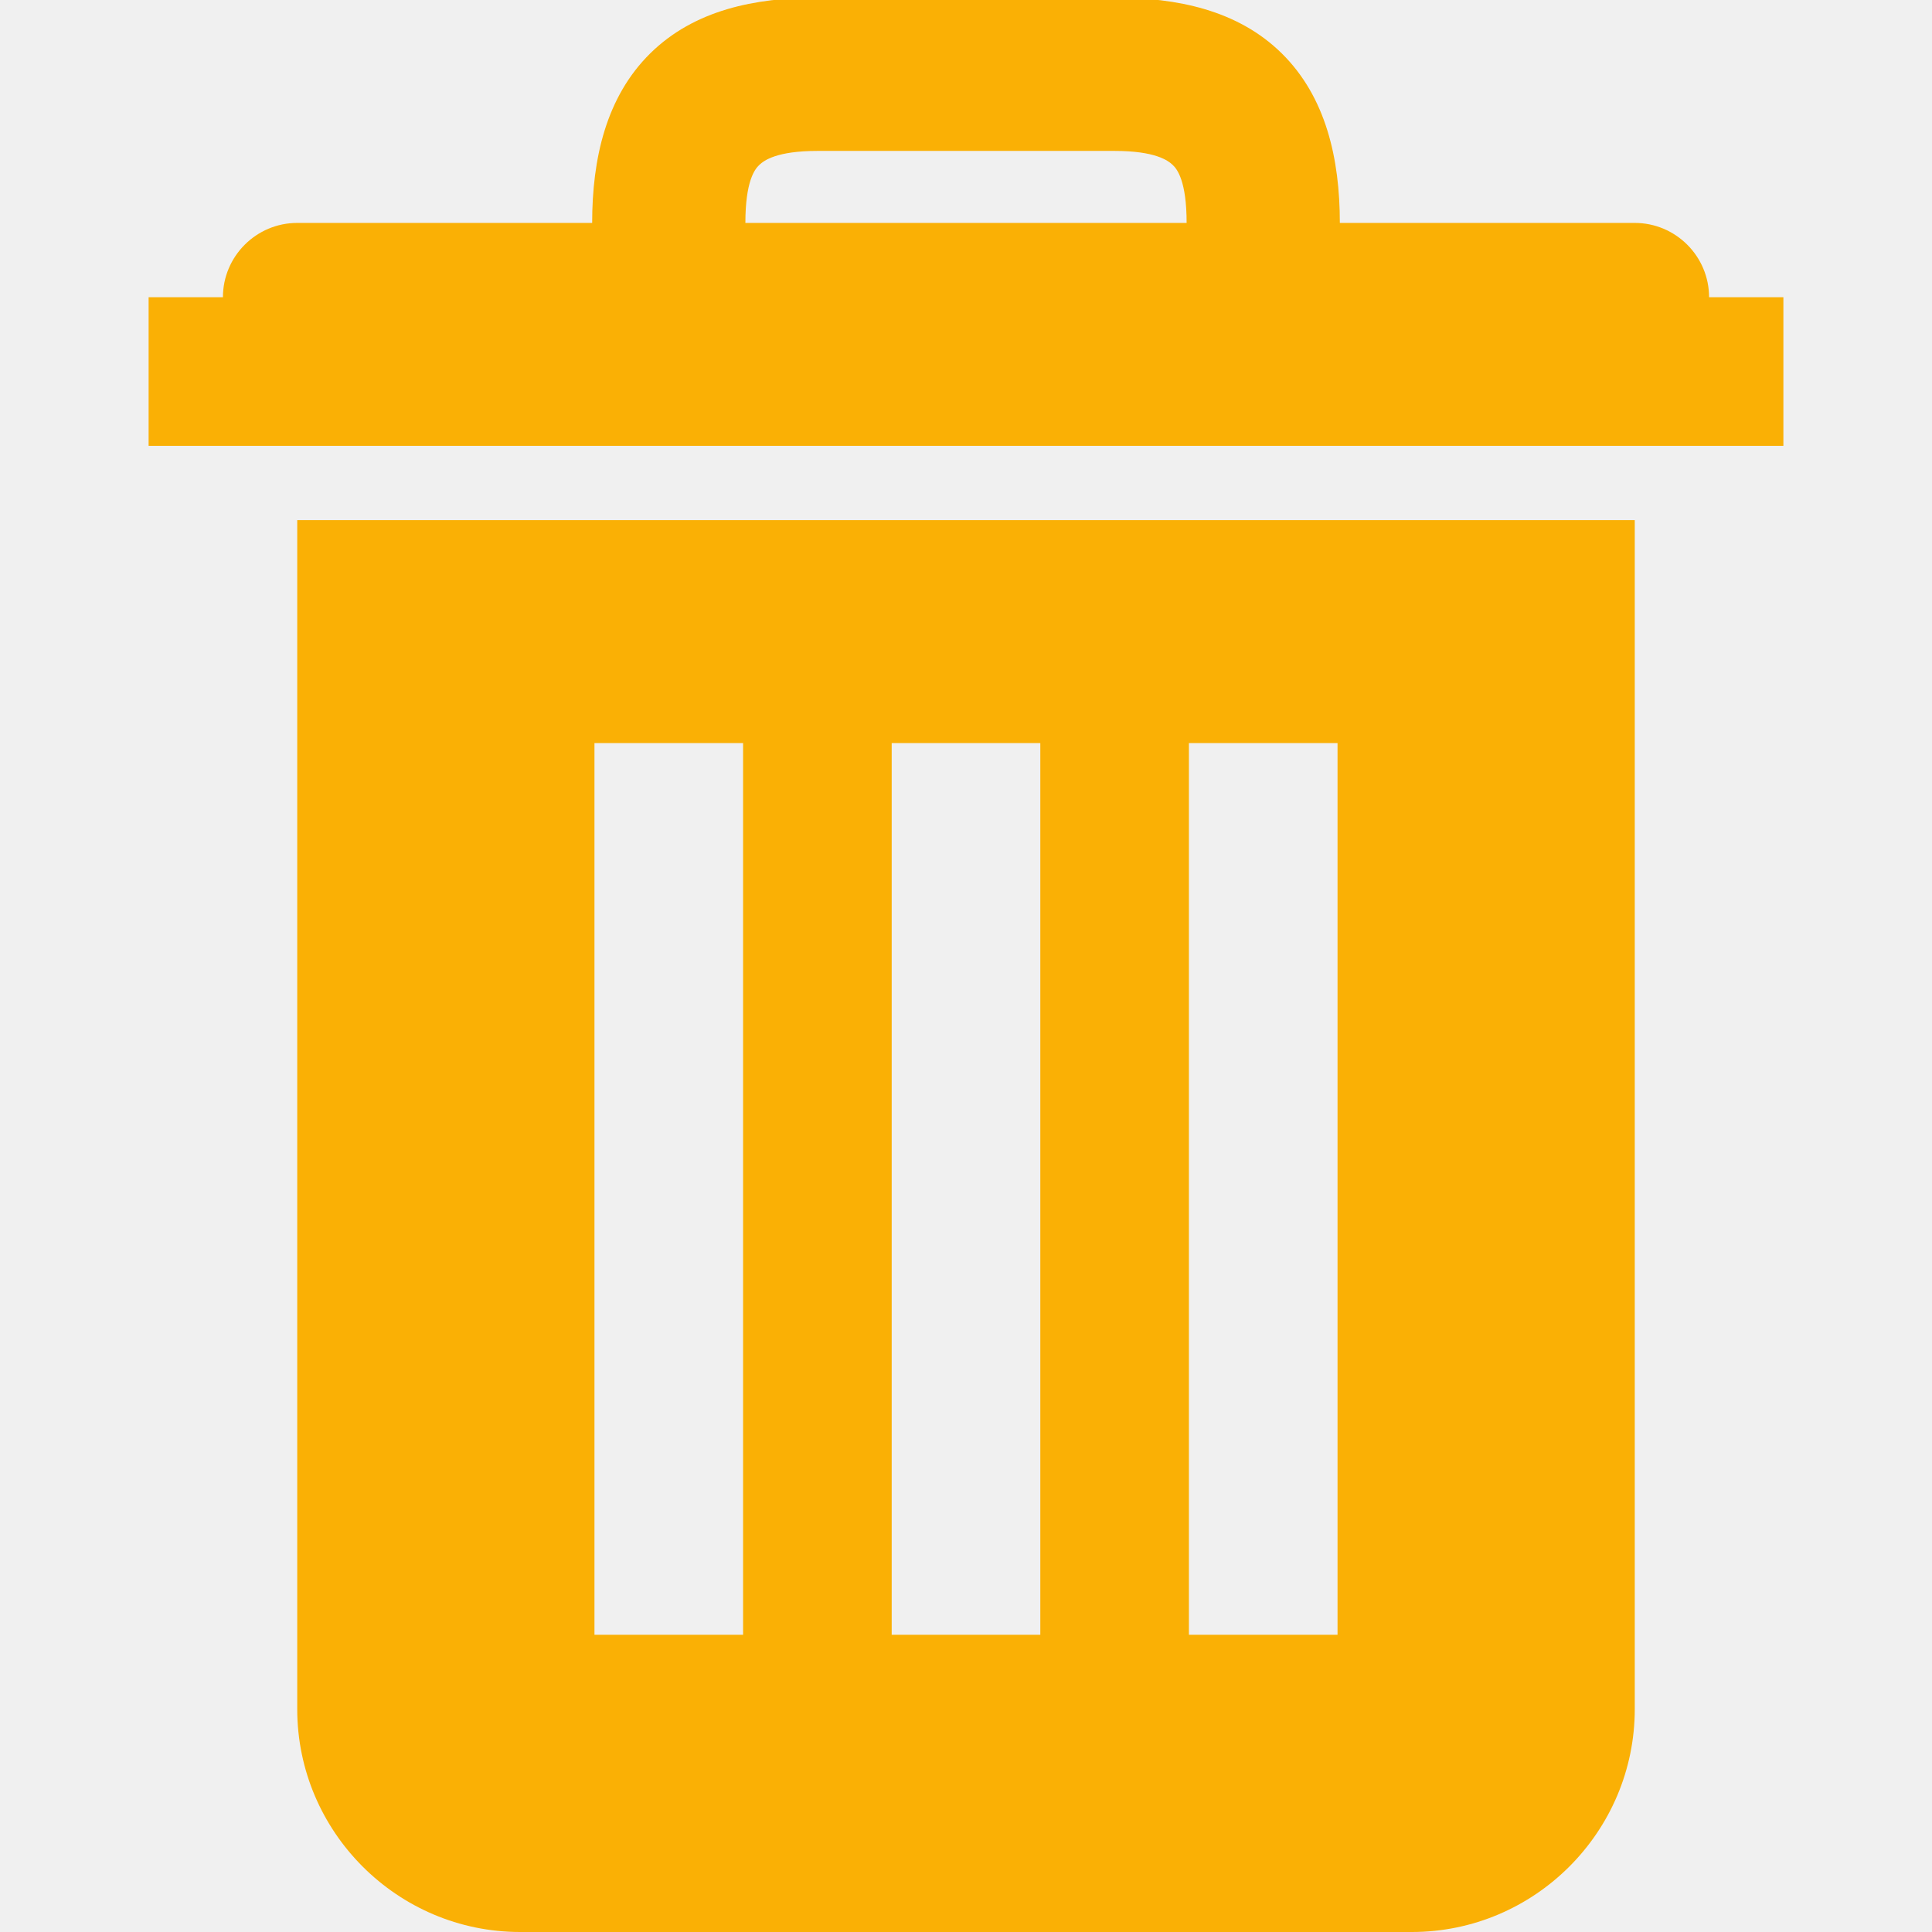
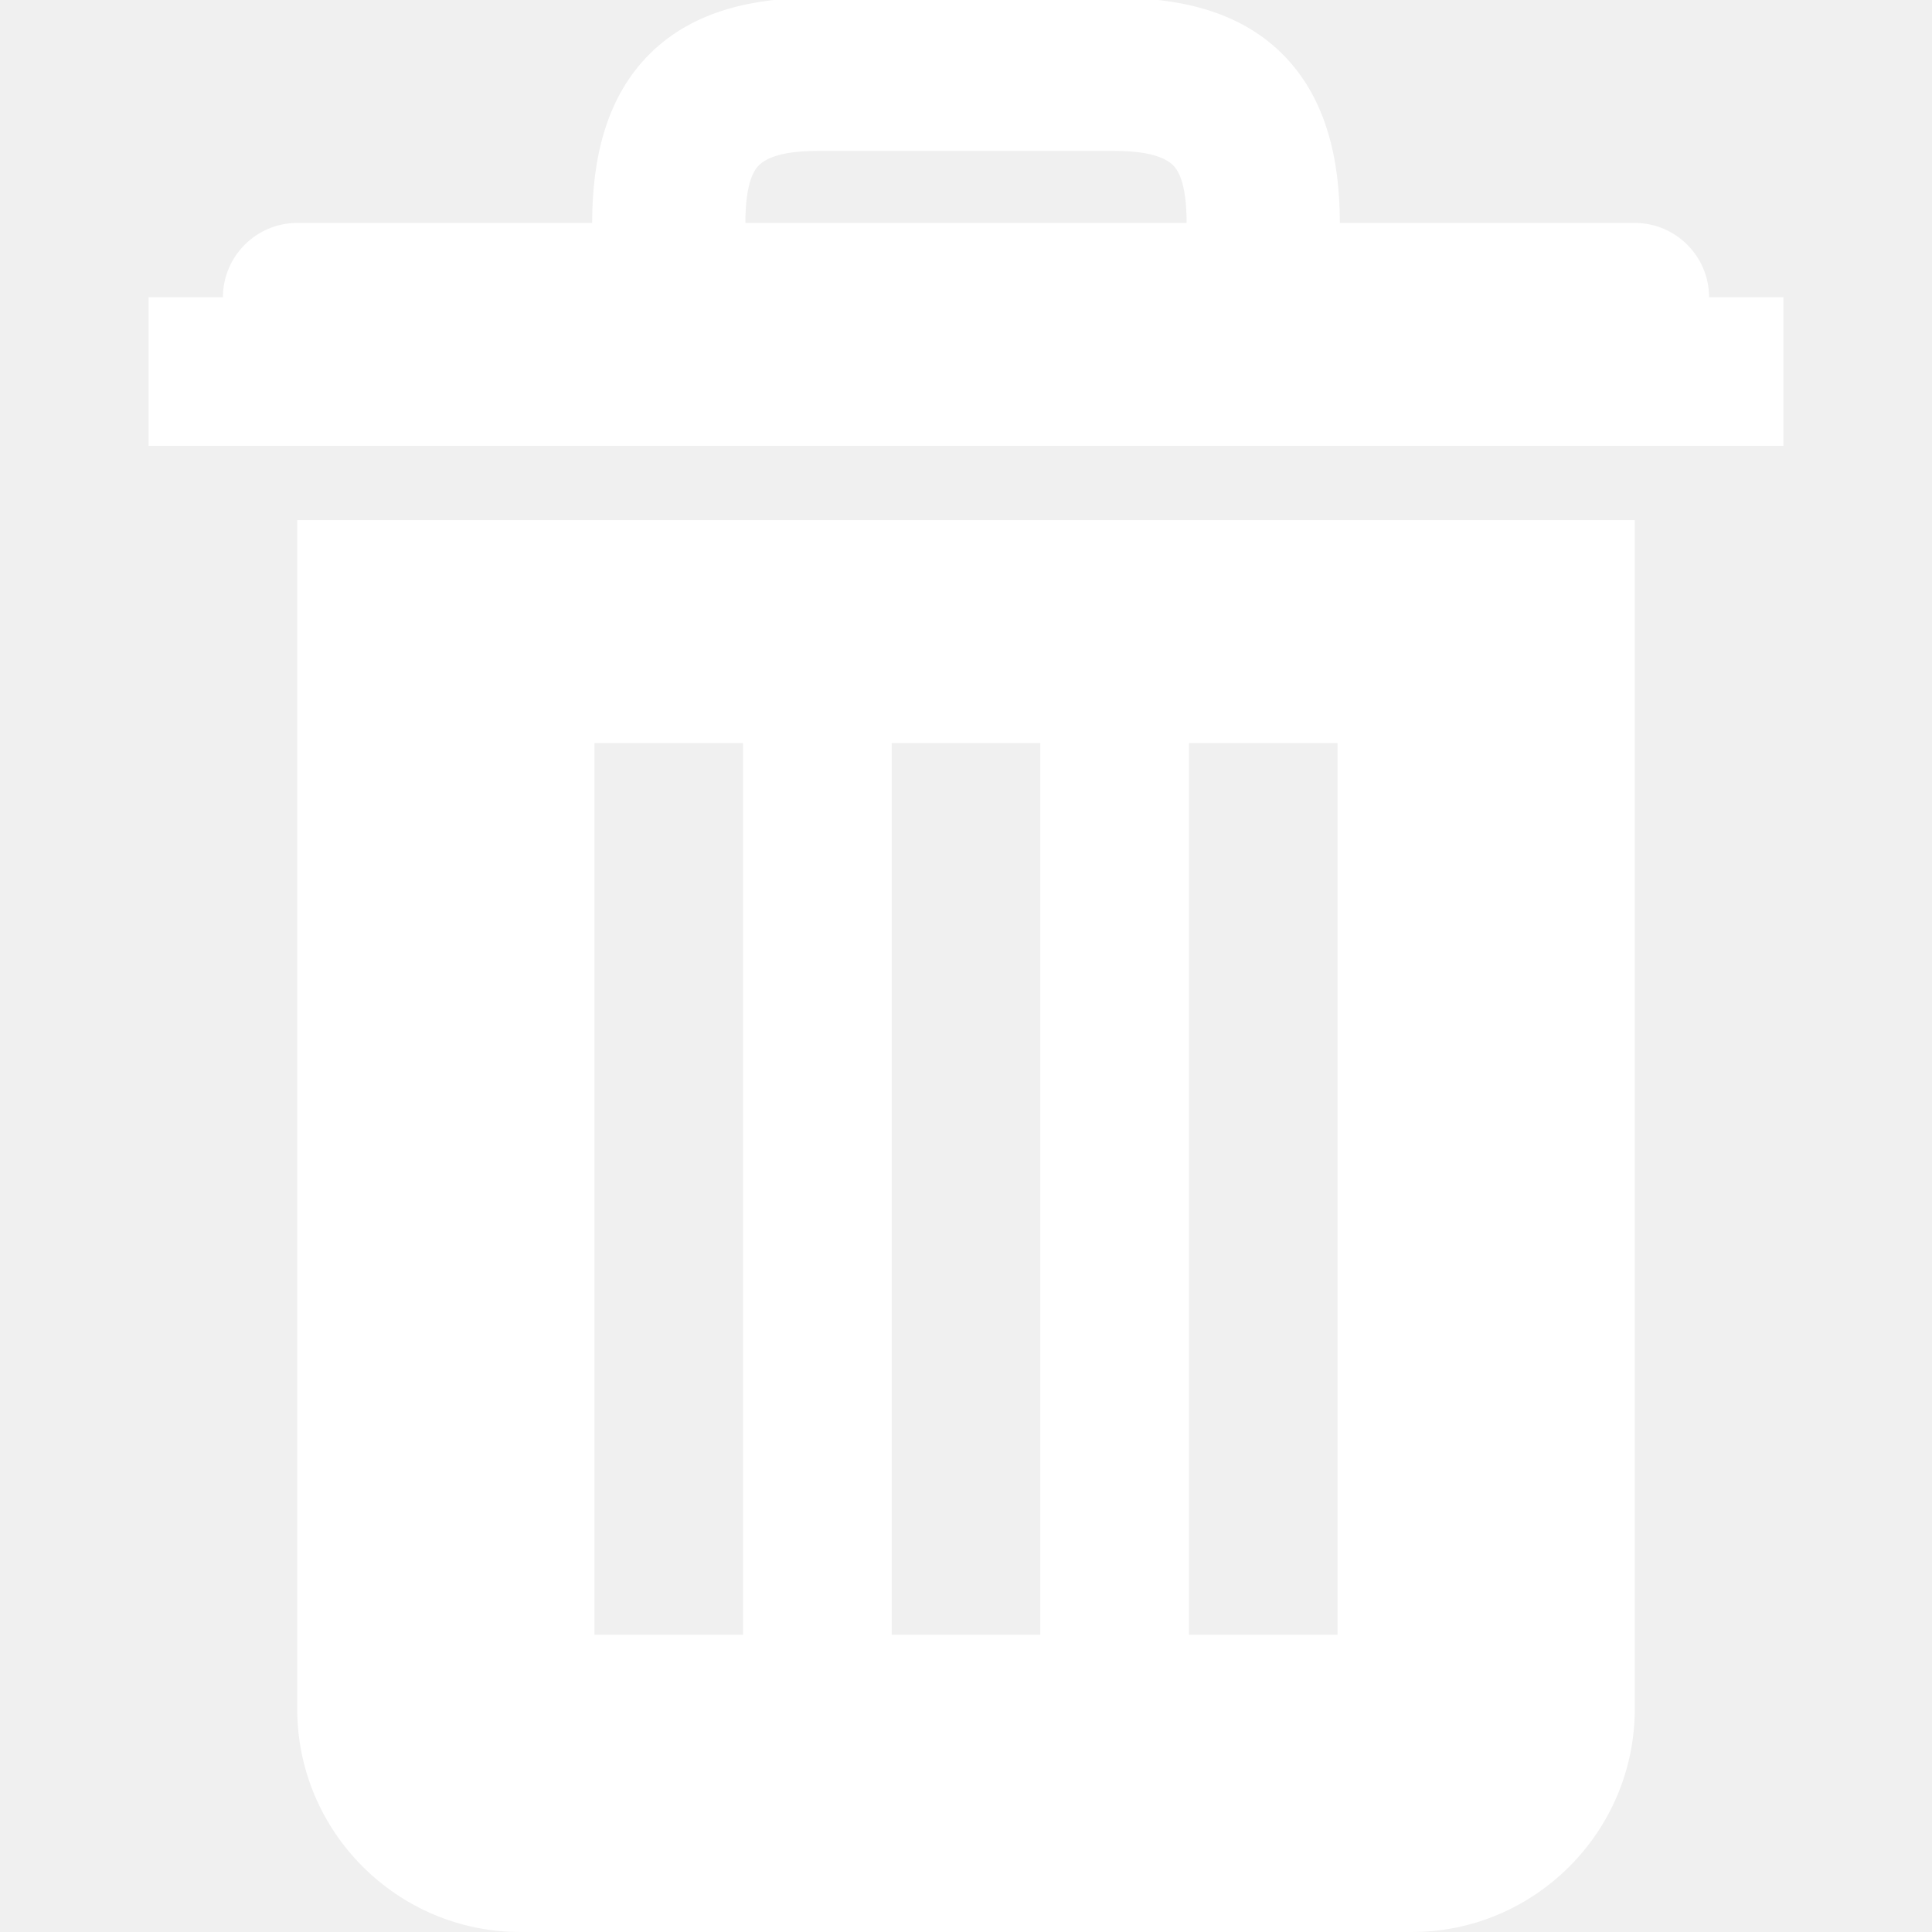
- <svg xmlns="http://www.w3.org/2000/svg" fill="#FAB005" viewBox="0 0 26 26" width="26px" height="26px">
-   <path d="M 11 -0.031 C 10.164 -0.031 9.344 0.133 8.75 0.719 C 8.156 1.305 7.969 2.137 7.969 3 L 4 3 C 3.449 3 3 3.449 3 4 L 2 4 L 2 6 L 24 6 L 24 4 L 23 4 C 23 3.449 22.551 3 22 3 L 18.031 3 C 18.031 2.137 17.844 1.305 17.25 0.719 C 16.656 0.133 15.836 -0.031 15 -0.031 Z M 11 2.031 L 15 2.031 C 15.547 2.031 15.719 2.16 15.781 2.219 C 15.844 2.277 15.969 2.441 15.969 3 L 10.031 3 C 10.031 2.441 10.156 2.277 10.219 2.219 C 10.281 2.16 10.453 2.031 11 2.031 Z M 4 7 L 4 23 C 4 24.652 5.348 26 7 26 L 19 26 C 20.652 26 22 24.652 22 23 L 22 7 Z M 8 10 L 10 10 L 10 22 L 8 22 Z M 12 10 L 14 10 L 14 22 L 12 22 Z M 16 10 L 18 10 L 18 22 L 16 22 Z" />
+ <svg xmlns="http://www.w3.org/2000/svg" viewBox="0 0 26 26" width="26px" height="26px">
+   <path fill="#FFFFFF" d="M 11 -0.031 C 10.164 -0.031 9.344 0.133 8.75 0.719 C 8.156 1.305 7.969 2.137 7.969 3 L 4 3 C 3.449 3 3 3.449 3 4 L 2 4 L 2 6 L 24 6 L 24 4 L 23 4 C 23 3.449 22.551 3 22 3 L 18.031 3 C 18.031 2.137 17.844 1.305 17.25 0.719 C 16.656 0.133 15.836 -0.031 15 -0.031 Z M 11 2.031 L 15 2.031 C 15.547 2.031 15.719 2.16 15.781 2.219 C 15.844 2.277 15.969 2.441 15.969 3 L 10.031 3 C 10.031 2.441 10.156 2.277 10.219 2.219 C 10.281 2.16 10.453 2.031 11 2.031 Z M 4 7 L 4 23 C 4 24.652 5.348 26 7 26 L 19 26 C 20.652 26 22 24.652 22 23 L 22 7 Z M 8 10 L 10 10 L 10 22 L 8 22 Z M 12 10 L 14 10 L 14 22 L 12 22 Z M 16 10 L 18 10 L 18 22 L 16 22 Z" />
</svg>
